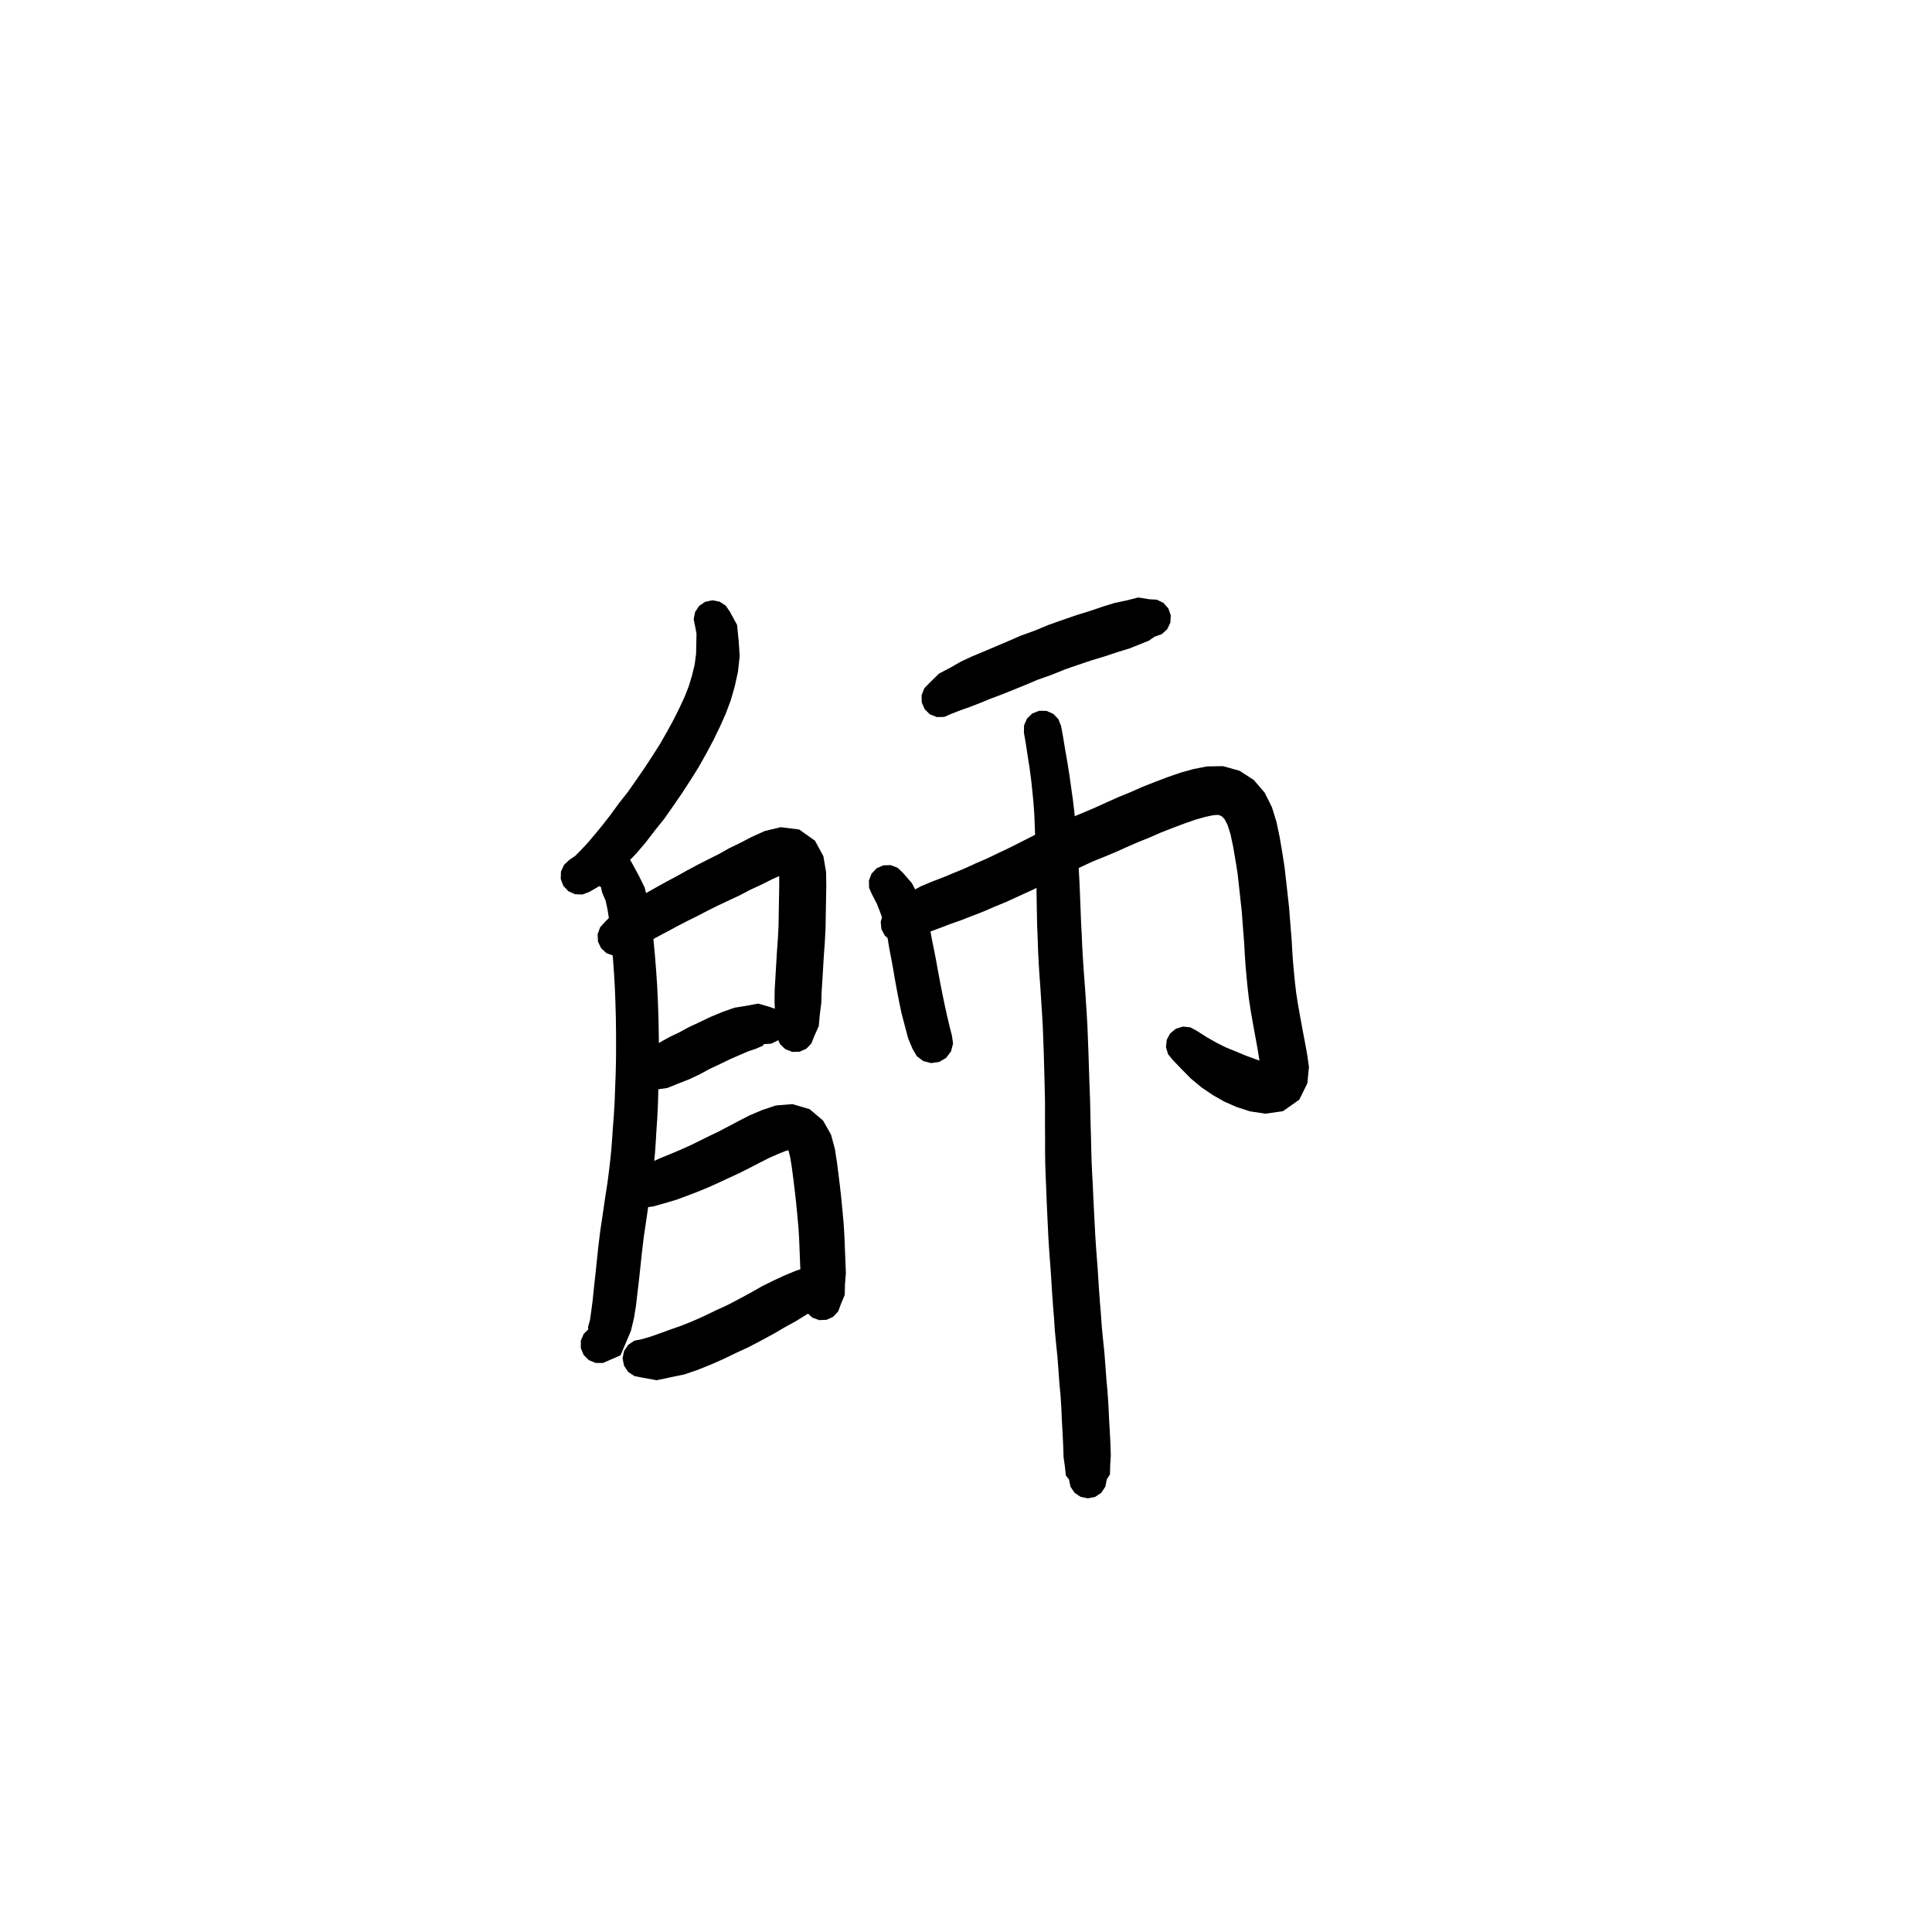
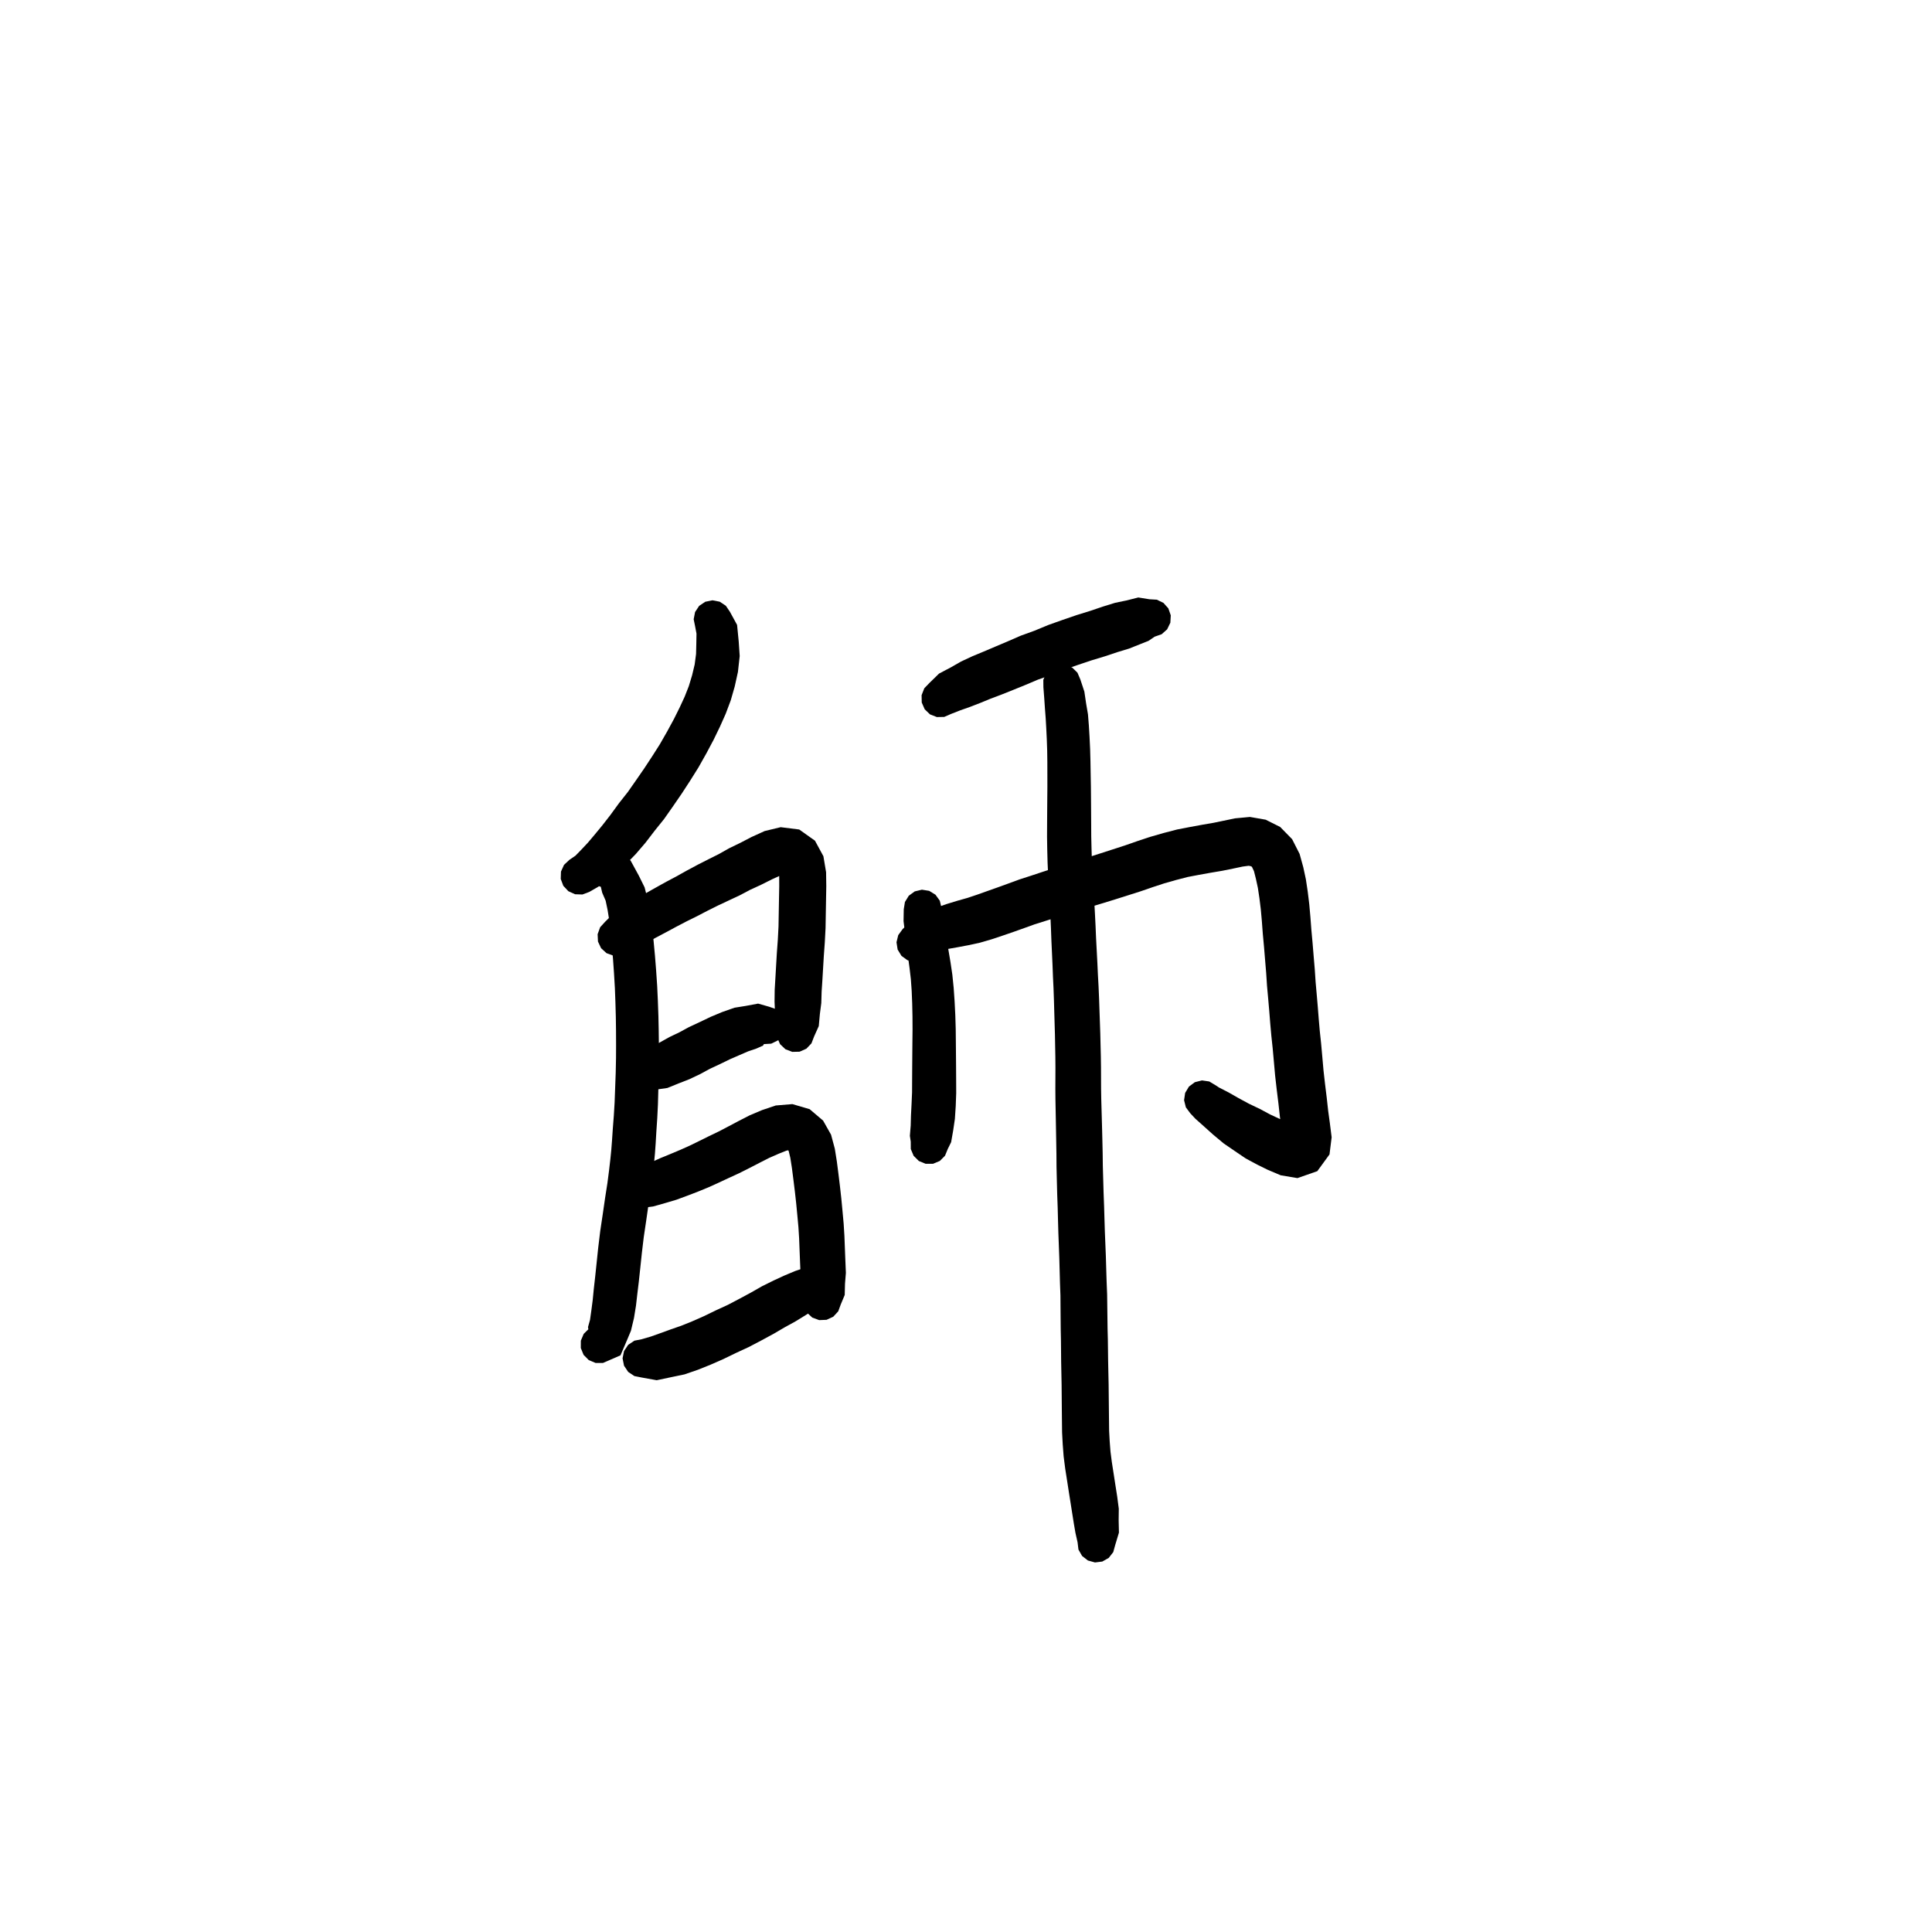
<svg xmlns="http://www.w3.org/2000/svg" viewBox="0 0 300 300" width="300" height="300">
  <path d="M 107.942 97.28 L 108.151 98.388 L 108.125 99.875 L 108.084 101.552 L 107.869 103.179 L 107.465 104.87 L 106.956 106.55 L 106.314 108.181 L 105.538 109.857 L 104.639 111.665 L 103.588 113.599 L 102.456 115.577 L 101.287 117.415 L 100.043 119.308 L 98.737 121.198 L 97.493 122.979 L 96.124 124.709 L 94.767 126.57 L 93.533 128.156 L 92.352 129.589 L 91.281 130.857 L 90.292 131.91 L 89.356 132.871 L 88.415 133.515 L 87.58 134.296 L 87.108 135.338 L 87.071 136.482 L 87.473 137.552 L 88.255 138.387 L 89.297 138.859 L 90.441 138.897 L 91.511 138.494 L 92.89 137.696 L 94.411 136.601 L 95.791 135.473 L 97.239 134.146 L 98.728 132.609 L 100.238 130.848 L 101.664 128.986 L 103.115 127.182 L 104.504 125.203 L 105.867 123.219 L 107.18 121.202 L 108.456 119.166 L 109.692 116.971 L 110.822 114.844 L 111.803 112.816 L 112.682 110.845 L 113.469 108.753 L 114.088 106.597 L 114.586 104.34 L 114.86 101.869 L 114.706 99.597 L 114.454 97.036 L 113.348 95.01 L 112.708 94.062 L 111.754 93.431 L 110.631 93.214 L 109.51 93.442 L 108.562 94.082 L 107.931 95.036 L 107.713 96.159 Z" fill="black" fill-rule="nonzero" />
  <path d="M 92.927 137.567 L 93.296 137.706 L 93.51 138.62 L 94.044 139.856 L 94.347 141.301 L 94.622 143.032 L 94.84 144.893 L 95.011 146.812 L 95.186 148.904 L 95.342 151.121 L 95.479 153.438 L 95.561 155.623 L 95.626 157.934 L 95.655 160.056 L 95.664 162.284 L 95.655 164.29 L 95.608 166.57 L 95.522 168.893 L 95.436 171.207 L 95.316 173.205 L 95.156 175.277 L 95.035 177.081 L 94.923 178.541 L 94.777 179.993 L 94.573 181.749 L 94.317 183.729 L 93.962 186 L 93.602 188.492 L 93.2 191.181 L 92.889 193.755 L 92.643 196.111 L 92.422 198.217 L 92.204 200.153 L 92.035 201.871 L 91.821 203.514 L 91.617 204.95 L 91.305 206.066 L 91.409 206.763 L 92.512 205.887 L 91.452 206.318 L 90.638 207.122 L 90.194 208.176 L 90.187 209.32 L 90.618 210.379 L 91.422 211.193 L 92.476 211.637 L 93.62 211.644 L 96.351 210.455 L 97.383 208.043 L 97.973 206.64 L 98.446 204.654 L 98.758 202.725 L 98.966 200.908 L 99.199 198.97 L 99.43 196.827 L 99.673 194.521 L 99.963 192.094 L 100.351 189.481 L 100.705 187.009 L 101.065 184.693 L 101.335 182.574 L 101.545 180.72 L 101.699 179.126 L 101.812 177.54 L 101.918 175.735 L 102.059 173.632 L 102.164 171.494 L 102.229 169.108 L 102.293 166.731 L 102.321 164.348 L 102.313 162.255 L 102.284 159.971 L 102.237 157.769 L 102.152 155.38 L 102.046 153.09 L 101.882 150.669 L 101.7 148.373 L 101.499 146.216 L 101.294 144.186 L 101.022 142.1 L 100.658 140.032 L 100.096 137.793 L 99.202 135.983 L 97.911 133.613 L 95.648 132.373 L 94.551 132.05 L 93.414 132.171 L 92.409 132.719 L 91.691 133.609 L 91.368 134.707 L 91.49 135.844 L 92.037 136.848 Z" fill="black" fill-rule="nonzero" />
  <path d="M 97.441 147.856 L 98.903 147.139 L 100.346 146.4 L 101.867 145.583 L 103.408 144.769 L 105.011 143.904 L 106.687 143.03 L 108.318 142.225 L 109.936 141.38 L 111.52 140.592 L 113.143 139.831 L 114.863 139.027 L 116.475 138.172 L 118.227 137.366 L 119.866 136.545 L 121.205 135.932 L 121.841 135.742 L 121.594 135.684 L 120.952 135.262 L 120.881 135.142 L 120.992 136.011 L 121 137.585 L 120.962 139.586 L 120.924 141.713 L 120.887 143.869 L 120.78 145.91 L 120.63 147.965 L 120.516 149.909 L 120.405 151.821 L 120.294 153.694 L 120.27 155.515 L 120.339 157.195 L 120.411 158.68 L 120.636 159.944 L 120.664 161.088 L 121.127 162.134 L 121.955 162.922 L 123.023 163.334 L 124.166 163.306 L 125.212 162.843 L 126.001 162.015 L 126.413 160.947 L 127.139 159.328 L 127.31 157.454 L 127.53 155.75 L 127.581 153.999 L 127.696 152.263 L 127.81 150.338 L 127.922 148.447 L 128.073 146.366 L 128.191 144.12 L 128.23 141.839 L 128.267 139.717 L 128.304 137.62 L 128.274 135.433 L 127.858 132.956 L 126.547 130.541 L 124.101 128.804 L 121.221 128.445 L 118.736 129.044 L 116.691 129.973 L 115.02 130.844 L 113.2 131.729 L 111.578 132.642 L 110.027 133.417 L 108.342 134.273 L 106.654 135.178 L 105.075 136.063 L 103.473 136.912 L 101.726 137.881 L 100.133 138.783 L 98.478 139.698 L 96.991 140.724 L 95.375 141.727 L 93.955 143.141 L 93.186 143.988 L 92.799 145.064 L 92.853 146.207 L 93.34 147.241 L 94.187 148.011 L 95.263 148.398 L 96.406 148.344 Z" fill="black" fill-rule="nonzero" />
  <path d="M 101.702 169.216 L 103.63 168.94 L 105.389 168.227 L 107.061 167.573 L 108.735 166.776 L 110.242 165.957 L 111.82 165.222 L 113.36 164.472 L 114.854 163.823 L 116.181 163.25 L 117.471 162.811 L 118.488 162.358 L 118.612 162.128 L 119.754 162.06 L 120.783 161.56 L 121.542 160.704 L 121.916 159.623 L 121.848 158.482 L 121.348 157.453 L 120.493 156.693 L 119.412 156.319 L 117.718 155.839 L 115.777 156.201 L 114.059 156.476 L 112.151 157.144 L 110.374 157.886 L 108.718 158.678 L 106.987 159.485 L 105.448 160.32 L 103.963 161.027 L 102.44 161.877 L 101.052 162.605 L 99.659 163.52 L 98.647 164.128 L 97.944 165.076 L 97.658 166.222 L 97.832 167.39 L 98.44 168.402 L 99.389 169.104 L 100.534 169.39 Z" fill="black" fill-rule="nonzero" />
  <path d="M 99.335 187.609 L 101.425 187.337 L 103.197 186.839 L 105.004 186.304 L 106.661 185.694 L 108.326 185.058 L 110.012 184.365 L 111.652 183.621 L 113.147 182.923 L 114.792 182.166 L 116.409 181.352 L 117.992 180.534 L 119.483 179.774 L 120.978 179.124 L 122.111 178.676 L 122.505 178.59 L 122.377 178.516 L 122.32 178.47 L 122.476 178.764 L 122.721 179.788 L 122.967 181.363 L 123.204 183.203 L 123.427 185.014 L 123.629 186.828 L 123.815 188.769 L 123.979 190.554 L 124.087 192.283 L 124.161 194.181 L 124.236 196.106 L 124.309 197.769 L 124.408 199.366 L 124.529 200.719 L 124.764 201.635 L 124.81 202.778 L 125.29 203.816 L 126.13 204.592 L 127.204 204.987 L 128.347 204.941 L 129.385 204.462 L 130.161 203.621 L 130.556 202.548 L 131.168 201.082 L 131.213 199.326 L 131.349 197.652 L 131.272 195.818 L 131.197 193.907 L 131.121 191.931 L 131.003 190.014 L 130.829 188.113 L 130.639 186.106 L 130.427 184.197 L 130.199 182.324 L 129.947 180.366 L 129.629 178.368 L 129.047 176.197 L 127.811 174.009 L 125.724 172.233 L 123.04 171.445 L 120.462 171.659 L 118.325 172.377 L 116.397 173.193 L 114.655 174.088 L 113.079 174.924 L 111.612 175.69 L 110.061 176.437 L 108.585 177.168 L 107.104 177.891 L 105.631 178.551 L 104.1 179.194 L 102.561 179.825 L 100.983 180.53 L 99.496 181.122 L 97.701 181.978 L 96.685 182.505 L 95.949 183.38 L 95.604 184.471 L 95.702 185.611 L 96.229 186.626 L 97.105 187.362 L 98.195 187.707 Z" fill="black" fill-rule="nonzero" />
  <path d="M 99.646 213.9 L 101.972 214.321 L 104.291 213.831 L 106.284 213.416 L 108.371 212.697 L 110.335 211.909 L 112.331 211.032 L 114.258 210.097 L 116.266 209.169 L 118.267 208.119 L 120.172 207.085 L 121.837 206.11 L 123.494 205.199 L 125.058 204.239 L 126.375 203.391 L 127.847 202.523 L 128.983 201.744 L 129.908 201.072 L 130.505 200.096 L 130.684 198.966 L 130.416 197.854 L 129.743 196.929 L 128.768 196.332 L 127.638 196.153 L 126.526 196.421 L 125.218 196.77 L 123.455 197.369 L 121.802 198.063 L 120.132 198.833 L 118.33 199.726 L 116.61 200.707 L 114.83 201.666 L 113.034 202.609 L 111.13 203.486 L 109.26 204.393 L 107.496 205.17 L 105.812 205.85 L 104.101 206.446 L 102.447 207.047 L 101.081 207.534 L 99.647 207.954 L 98.509 208.18 L 97.544 208.825 L 96.9 209.789 L 96.673 210.927 L 96.899 212.065 L 97.544 213.029 L 98.508 213.674 Z" fill="black" fill-rule="nonzero" />
  <path d="M 147.665 110.867 L 149.049 110.324 L 150.524 109.802 L 152.185 109.163 L 153.804 108.498 L 155.488 107.863 L 157.345 107.12 L 159.238 106.352 L 161.169 105.534 L 163.25 104.803 L 165.406 103.932 L 167.445 103.226 L 169.483 102.542 L 171.566 101.911 L 173.525 101.257 L 175.31 100.716 L 176.966 100.058 L 178.336 99.514 L 179.299 98.86 L 180.379 98.484 L 181.234 97.723 L 181.732 96.693 L 181.797 95.551 L 181.421 94.471 L 180.66 93.617 L 179.631 93.119 L 178.489 93.053 L 176.757 92.776 L 174.88 93.247 L 173.153 93.604 L 171.252 94.192 L 169.301 94.854 L 167.21 95.501 L 165.036 96.246 L 162.789 97.045 L 160.62 97.941 L 158.49 98.714 L 156.397 99.626 L 154.568 100.399 L 152.778 101.161 L 151.04 101.88 L 149.236 102.718 L 147.664 103.62 L 145.818 104.591 L 144.318 106.052 L 143.524 106.876 L 143.106 107.941 L 143.127 109.085 L 143.585 110.133 L 144.408 110.927 L 145.473 111.345 L 146.617 111.324 Z" fill="black" fill-rule="nonzero" />
-   <path d="M 135.42 138.921 L 136.157 140.326 L 136.65 141.591 L 137.139 142.948 L 137.498 144.258 L 137.826 145.662 L 138.08 147.226 L 138.394 148.852 L 138.68 150.411 L 138.954 152.022 L 139.257 153.693 L 139.599 155.459 L 139.993 157.356 L 140.478 159.204 L 141.026 161.263 L 141.722 162.913 L 142.359 163.999 L 143.362 164.759 L 144.58 165.076 L 145.827 164.903 L 146.913 164.267 L 147.672 163.263 L 147.99 162.045 L 147.817 160.798 L 147.447 159.378 L 147.03 157.589 L 146.65 155.865 L 146.293 154.114 L 145.958 152.421 L 145.659 150.82 L 145.369 149.198 L 145.053 147.56 L 144.728 145.99 L 144.418 144.282 L 143.956 142.49 L 143.376 140.679 L 142.548 138.953 L 141.599 137.134 L 140.205 135.532 L 139.374 134.745 L 138.306 134.337 L 137.162 134.368 L 136.118 134.834 L 135.331 135.665 L 134.923 136.733 L 134.954 137.877 Z" fill="black" fill-rule="nonzero" />
-   <path d="M 141.551 145.726 L 142.691 145.238 L 144.145 144.766 L 145.83 144.144 L 147.444 143.523 L 149.204 142.906 L 150.937 142.229 L 152.697 141.547 L 154.463 140.782 L 156.293 140.029 L 158.24 139.133 L 160.187 138.245 L 162.157 137.275 L 164.014 136.361 L 165.895 135.527 L 167.814 134.638 L 169.599 133.802 L 171.344 133.094 L 173.156 132.343 L 174.976 131.527 L 176.658 130.793 L 178.466 130.065 L 180.325 129.251 L 182.149 128.54 L 183.921 127.873 L 185.613 127.285 L 187.093 126.862 L 188.317 126.599 L 189.064 126.53 L 189.428 126.607 L 189.772 126.798 L 190.147 127.197 L 190.623 128.113 L 191.072 129.539 L 191.46 131.354 L 191.824 133.462 L 192.169 135.617 L 192.401 137.691 L 192.623 139.735 L 192.822 141.554 L 192.946 143.245 L 193.075 144.906 L 193.201 146.535 L 193.292 148.207 L 193.408 149.945 L 193.562 151.656 L 193.736 153.436 L 193.955 155.291 L 194.252 157.203 L 194.597 159.148 L 194.955 161.113 L 195.285 162.947 L 195.574 164.687 L 195.746 165.899 L 195.688 166.189 L 195.89 165.748 L 196.664 165.154 L 196.906 165.032 L 196.025 164.831 L 194.829 164.43 L 193.384 163.892 L 191.919 163.281 L 190.363 162.645 L 188.962 161.949 L 187.388 161.058 L 185.838 160.066 L 184.831 159.523 L 183.693 159.407 L 182.597 159.736 L 181.71 160.459 L 181.168 161.466 L 181.052 162.604 L 181.38 163.7 L 182.103 164.586 L 183.436 165.976 L 184.92 167.479 L 186.566 168.851 L 188.356 170.058 L 190.124 171.064 L 192.064 171.917 L 194.102 172.569 L 196.493 172.932 L 199.216 172.546 L 201.758 170.749 L 203.012 168.202 L 203.255 165.672 L 202.938 163.5 L 202.588 161.63 L 202.24 159.779 L 201.884 157.833 L 201.553 155.98 L 201.286 154.282 L 201.091 152.641 L 200.926 150.961 L 200.779 149.362 L 200.67 147.754 L 200.574 146.041 L 200.436 144.324 L 200.302 142.676 L 200.163 140.87 L 199.948 138.929 L 199.719 136.874 L 199.462 134.624 L 199.092 132.266 L 198.704 129.975 L 198.227 127.691 L 197.511 125.357 L 196.37 123.076 L 194.677 121.107 L 192.464 119.681 L 189.894 118.968 L 187.407 119.013 L 185.285 119.425 L 183.306 119.981 L 181.312 120.671 L 179.399 121.396 L 177.388 122.188 L 175.486 123.029 L 173.684 123.767 L 171.869 124.574 L 170.117 125.376 L 168.432 126.092 L 166.53 126.888 L 164.593 127.819 L 162.751 128.697 L 160.796 129.593 L 158.818 130.596 L 156.952 131.545 L 155.102 132.423 L 153.288 133.295 L 151.546 134.046 L 149.852 134.823 L 148.228 135.495 L 146.614 136.172 L 144.877 136.833 L 143.032 137.603 L 141.408 138.485 L 139.327 139.492 L 137.834 141.135 L 137.097 142.021 L 136.755 143.121 L 136.861 144.269 L 137.397 145.289 L 138.283 146.026 L 139.384 146.368 L 140.531 146.263 Z" fill="black" fill-rule="nonzero" />
-   <path d="M 158.993 113.77 L 159.292 115.495 L 159.568 117.315 L 159.867 119.242 L 160.117 121.083 L 160.305 122.887 L 160.485 124.737 L 160.603 126.389 L 160.667 128.031 L 160.735 129.791 L 160.804 131.631 L 160.857 133.515 L 160.896 135.472 L 160.939 137.449 L 160.967 139.445 L 161.001 141.457 L 161.041 143.521 L 161.122 145.513 L 161.187 147.539 L 161.294 149.617 L 161.422 151.663 L 161.569 153.672 L 161.697 155.706 L 161.826 157.705 L 161.935 159.65 L 162.007 161.63 L 162.079 163.571 L 162.131 165.492 L 162.182 167.412 L 162.228 169.294 L 162.269 171.102 L 162.268 172.928 L 162.266 174.826 L 162.281 176.706 L 162.279 178.605 L 162.301 180.558 L 162.365 182.51 L 162.45 184.426 L 162.519 186.363 L 162.608 188.3 L 162.698 190.2 L 162.791 192.122 L 162.905 193.991 L 163.037 195.786 L 163.166 197.474 L 163.276 199.259 L 163.388 201.006 L 163.521 202.861 L 163.668 204.677 L 163.799 206.638 L 163.992 208.677 L 164.194 210.637 L 164.339 212.534 L 164.491 214.648 L 164.678 216.686 L 164.802 218.614 L 164.893 220.647 L 165.004 222.649 L 165.094 224.483 L 165.148 226.267 L 165.352 227.685 L 165.506 229.128 L 165.998 229.729 L 166.221 230.851 L 166.856 231.802 L 167.807 232.438 L 168.929 232.661 L 170.051 232.438 L 171.002 231.802 L 171.638 230.851 L 171.861 229.729 L 172.352 228.951 L 172.394 227.411 L 172.485 226.009 L 172.426 224.183 L 172.329 222.257 L 172.213 220.273 L 172.117 218.207 L 171.978 216.111 L 171.789 214.051 L 171.64 211.991 L 171.484 209.977 L 171.272 207.952 L 171.088 206.042 L 170.956 204.13 L 170.803 202.298 L 170.672 200.506 L 170.559 198.794 L 170.444 196.968 L 170.31 195.235 L 170.178 193.496 L 170.067 191.717 L 169.971 189.841 L 169.873 187.943 L 169.775 186.044 L 169.693 184.108 L 169.589 182.189 L 169.503 180.344 L 169.45 178.498 L 169.411 176.6 L 169.351 174.719 L 169.31 172.857 L 169.272 170.96 L 169.2 169.083 L 169.134 167.205 L 169.072 165.289 L 169.011 163.337 L 168.933 161.368 L 168.855 159.325 L 168.738 157.283 L 168.604 155.258 L 168.468 153.193 L 168.314 151.179 L 168.179 149.201 L 168.061 147.219 L 167.975 145.222 L 167.868 143.265 L 167.795 141.268 L 167.716 139.256 L 167.632 137.229 L 167.525 135.22 L 167.413 133.229 L 167.278 131.277 L 167.121 129.394 L 166.963 127.62 L 166.803 125.878 L 166.581 124.07 L 166.311 122.159 L 166.048 120.278 L 165.733 118.322 L 165.393 116.376 L 165.092 114.523 L 164.765 112.739 L 164.348 111.674 L 163.555 110.849 L 162.507 110.391 L 161.363 110.368 L 160.298 110.785 L 159.473 111.578 L 159.015 112.626 Z" fill="black" fill-rule="nonzero" />
+   <path d="M 140.336 141.19 L 140.303 143.039 L 140.546 144.977 L 140.736 146.701 L 140.987 148.507 L 141.234 150.317 L 141.437 152.039 L 141.566 153.852 L 141.645 155.821 L 141.69 157.829 L 141.7 159.837 L 141.678 161.875 L 141.66 163.905 L 141.645 165.842 L 141.633 167.797 L 141.625 169.609 L 141.547 171.407 L 141.454 173.243 L 141.414 174.78 L 141.285 176.373 L 141.421 177.279 L 141.427 178.423 L 141.87 179.478 L 142.682 180.283 L 143.741 180.716 L 144.885 180.71 L 145.94 180.267 L 146.745 179.454 L 147.177 178.395 L 147.69 177.359 L 148.013 175.517 L 148.274 173.745 L 148.406 171.745 L 148.479 169.745 L 148.471 167.797 L 148.459 165.842 L 148.444 163.905 L 148.426 161.875 L 148.404 159.776 L 148.339 157.648 L 148.233 155.52 L 148.086 153.391 L 147.877 151.33 L 147.591 149.405 L 147.274 147.53 L 146.961 145.764 L 146.662 144.065 L 146.353 142.444 L 146.195 140.97 L 145.93 139.857 L 145.259 138.93 L 144.285 138.331 L 143.155 138.15 L 142.042 138.416 L 141.116 139.087 L 140.517 140.061 Z" fill="black" fill-rule="nonzero" />
+   <path d="M 144.121 148.598 L 144.936 147.926 L 145.928 147.745 L 147.258 147.341 L 148.723 147.081 L 150.379 146.77 L 152.17 146.38 L 154.026 145.839 L 155.726 145.271 L 157.369 144.707 L 159.067 144.102 L 160.658 143.528 L 162.371 142.99 L 164.104 142.435 L 165.88 141.88 L 167.568 141.337 L 169.391 140.798 L 171.272 140.239 L 173.164 139.655 L 175.058 139.056 L 177.095 138.409 L 179.011 137.749 L 180.792 137.165 L 182.651 136.638 L 184.448 136.173 L 186.169 135.846 L 187.993 135.518 L 189.799 135.213 L 191.526 134.863 L 192.963 134.56 L 193.896 134.436 L 194.197 134.498 L 194.312 134.535 L 194.414 134.632 L 194.717 135.275 L 195.012 136.441 L 195.325 137.887 L 195.562 139.466 L 195.776 141.197 L 195.937 142.988 L 196.088 145.006 L 196.278 147.049 L 196.446 149.102 L 196.611 151.084 L 196.743 153.087 L 196.917 155.006 L 197.085 156.94 L 197.237 158.861 L 197.413 160.831 L 197.62 162.77 L 197.805 164.824 L 197.998 166.993 L 198.25 169.2 L 198.513 171.337 L 198.742 173.409 L 199.01 175.391 L 199.219 176.824 L 199.248 176.721 L 200.015 175.621 L 201.331 175.145 L 201.447 175.056 L 200.196 174.443 L 198.714 173.745 L 197.228 173.053 L 195.637 172.2 L 193.938 171.387 L 192.335 170.522 L 190.805 169.648 L 189.289 168.869 L 188.756 168.518 L 187.774 167.931 L 186.643 167.765 L 185.533 168.044 L 184.616 168.727 L 184.029 169.709 L 183.862 170.84 L 184.142 171.95 L 184.824 172.868 L 185.608 173.707 L 187.025 174.972 L 188.353 176.165 L 190.021 177.557 L 191.744 178.737 L 193.424 179.877 L 195.21 180.839 L 196.849 181.645 L 198.869 182.499 L 201.468 182.936 L 204.551 181.858 L 206.446 179.254 L 206.777 176.595 L 206.497 174.38 L 206.238 172.489 L 206.015 170.462 L 205.751 168.312 L 205.515 166.232 L 205.332 164.152 L 205.142 162.032 L 204.935 160.098 L 204.773 158.233 L 204.623 156.318 L 204.453 154.341 L 204.289 152.501 L 204.157 150.517 L 203.984 148.476 L 203.813 146.393 L 203.628 144.375 L 203.477 142.369 L 203.3 140.4 L 203.063 138.446 L 202.774 136.528 L 202.373 134.664 L 201.802 132.596 L 200.639 130.307 L 198.785 128.411 L 196.531 127.282 L 194.087 126.855 L 191.787 127.07 L 189.99 127.444 L 188.408 127.771 L 186.68 128.067 L 184.78 128.416 L 182.779 128.804 L 180.665 129.354 L 178.576 129.955 L 176.596 130.612 L 174.715 131.268 L 172.765 131.9 L 170.9 132.504 L 169.069 133.086 L 167.227 133.654 L 165.328 134.243 L 163.593 134.828 L 161.835 135.402 L 160.108 135.975 L 158.286 136.565 L 156.569 137.194 L 154.92 137.793 L 153.329 138.356 L 151.757 138.916 L 150.229 139.428 L 148.673 139.866 L 146.982 140.382 L 145.139 141.025 L 143.498 141.824 L 141.658 142.822 L 140.154 144.28 L 139.479 145.204 L 139.208 146.315 L 139.384 147.446 L 139.978 148.423 L 140.902 149.098 L 142.013 149.368 L 143.144 149.193 Z" fill="black" fill-rule="nonzero" />
+   <path d="M 162.018 106.714 L 162.148 108.401 L 162.254 109.965 L 162.376 111.561 L 162.462 113.081 L 162.544 114.766 L 162.606 116.535 L 162.63 118.305 L 162.634 120.281 L 162.636 122.239 L 162.619 124.159 L 162.605 126.058 L 162.593 127.995 L 162.584 129.927 L 162.615 131.912 L 162.667 133.936 L 162.758 135.918 L 162.867 138.014 L 162.995 140.061 L 163.102 142.157 L 163.19 144.108 L 163.26 146.029 L 163.348 147.945 L 163.435 149.85 L 163.503 151.66 L 163.59 153.459 L 163.657 155.36 L 163.708 157.173 L 163.759 158.923 L 163.811 160.67 L 163.843 162.458 L 163.875 164.133 L 163.888 165.787 L 163.882 167.421 L 163.875 169.077 L 163.888 170.718 L 163.919 172.338 L 163.949 173.897 L 163.979 175.565 L 164.01 177.328 L 164.042 179.187 L 164.056 181.193 L 164.108 183.348 L 164.162 185.454 L 164.235 187.486 L 164.288 189.521 L 164.343 191.48 L 164.416 193.396 L 164.487 195.312 L 164.541 197.287 L 164.594 199.262 L 164.665 201.165 L 164.678 202.993 L 164.693 204.763 L 164.709 206.478 L 164.742 208.078 L 164.758 209.652 L 164.774 211.417 L 164.811 213.278 L 164.846 215.063 L 164.863 216.961 L 164.88 218.917 L 164.899 220.688 L 164.919 222.424 L 165.019 224.289 L 165.161 226.136 L 165.404 228.044 L 165.694 229.896 L 165.977 231.722 L 166.258 233.488 L 166.501 235.036 L 166.749 236.595 L 166.993 238.02 L 167.322 239.477 L 167.461 240.613 L 168.025 241.608 L 168.927 242.312 L 170.029 242.617 L 171.164 242.477 L 172.16 241.914 L 172.864 241.012 L 173.169 239.91 L 173.748 237.983 L 173.704 236.061 L 173.726 234.274 L 173.481 232.401 L 173.198 230.594 L 172.917 228.773 L 172.643 227.015 L 172.434 225.388 L 172.313 223.813 L 172.225 222.181 L 172.207 220.608 L 172.188 218.844 L 172.167 216.89 L 172.147 214.952 L 172.107 213.127 L 172.069 211.303 L 172.047 209.571 L 172.026 207.949 L 171.984 206.353 L 171.962 204.684 L 171.939 202.919 L 171.915 200.987 L 171.836 199.017 L 171.776 197.081 L 171.717 195.07 L 171.638 193.113 L 171.561 191.232 L 171.502 189.317 L 171.442 187.253 L 171.365 185.224 L 171.306 183.156 L 171.246 181.062 L 171.222 179.082 L 171.179 177.181 L 171.135 175.409 L 171.089 173.731 L 171.045 172.168 L 171.001 170.592 L 170.975 169.036 L 170.969 167.421 L 170.963 165.747 L 170.938 164.016 L 170.895 162.306 L 170.852 160.485 L 170.79 158.697 L 170.729 156.95 L 170.667 155.115 L 170.583 153.143 L 170.482 151.333 L 170.4 149.533 L 170.299 147.602 L 170.2 145.721 L 170.119 143.806 L 170.019 141.808 L 169.9 139.656 L 169.764 137.604 L 169.649 135.563 L 169.551 133.672 L 169.491 131.747 L 169.447 129.86 L 169.438 127.995 L 169.426 126.058 L 169.412 124.159 L 169.395 122.206 L 169.359 120.216 L 169.325 118.206 L 169.274 116.329 L 169.185 114.45 L 169.079 112.675 L 168.94 110.924 L 168.648 109.211 L 168.379 107.391 L 167.756 105.506 L 167.306 104.454 L 166.489 103.654 L 165.427 103.228 L 164.283 103.241 L 163.231 103.691 L 162.431 104.508 L 162.006 105.57 Z" fill="black" fill-rule="nonzero" />
</svg>
